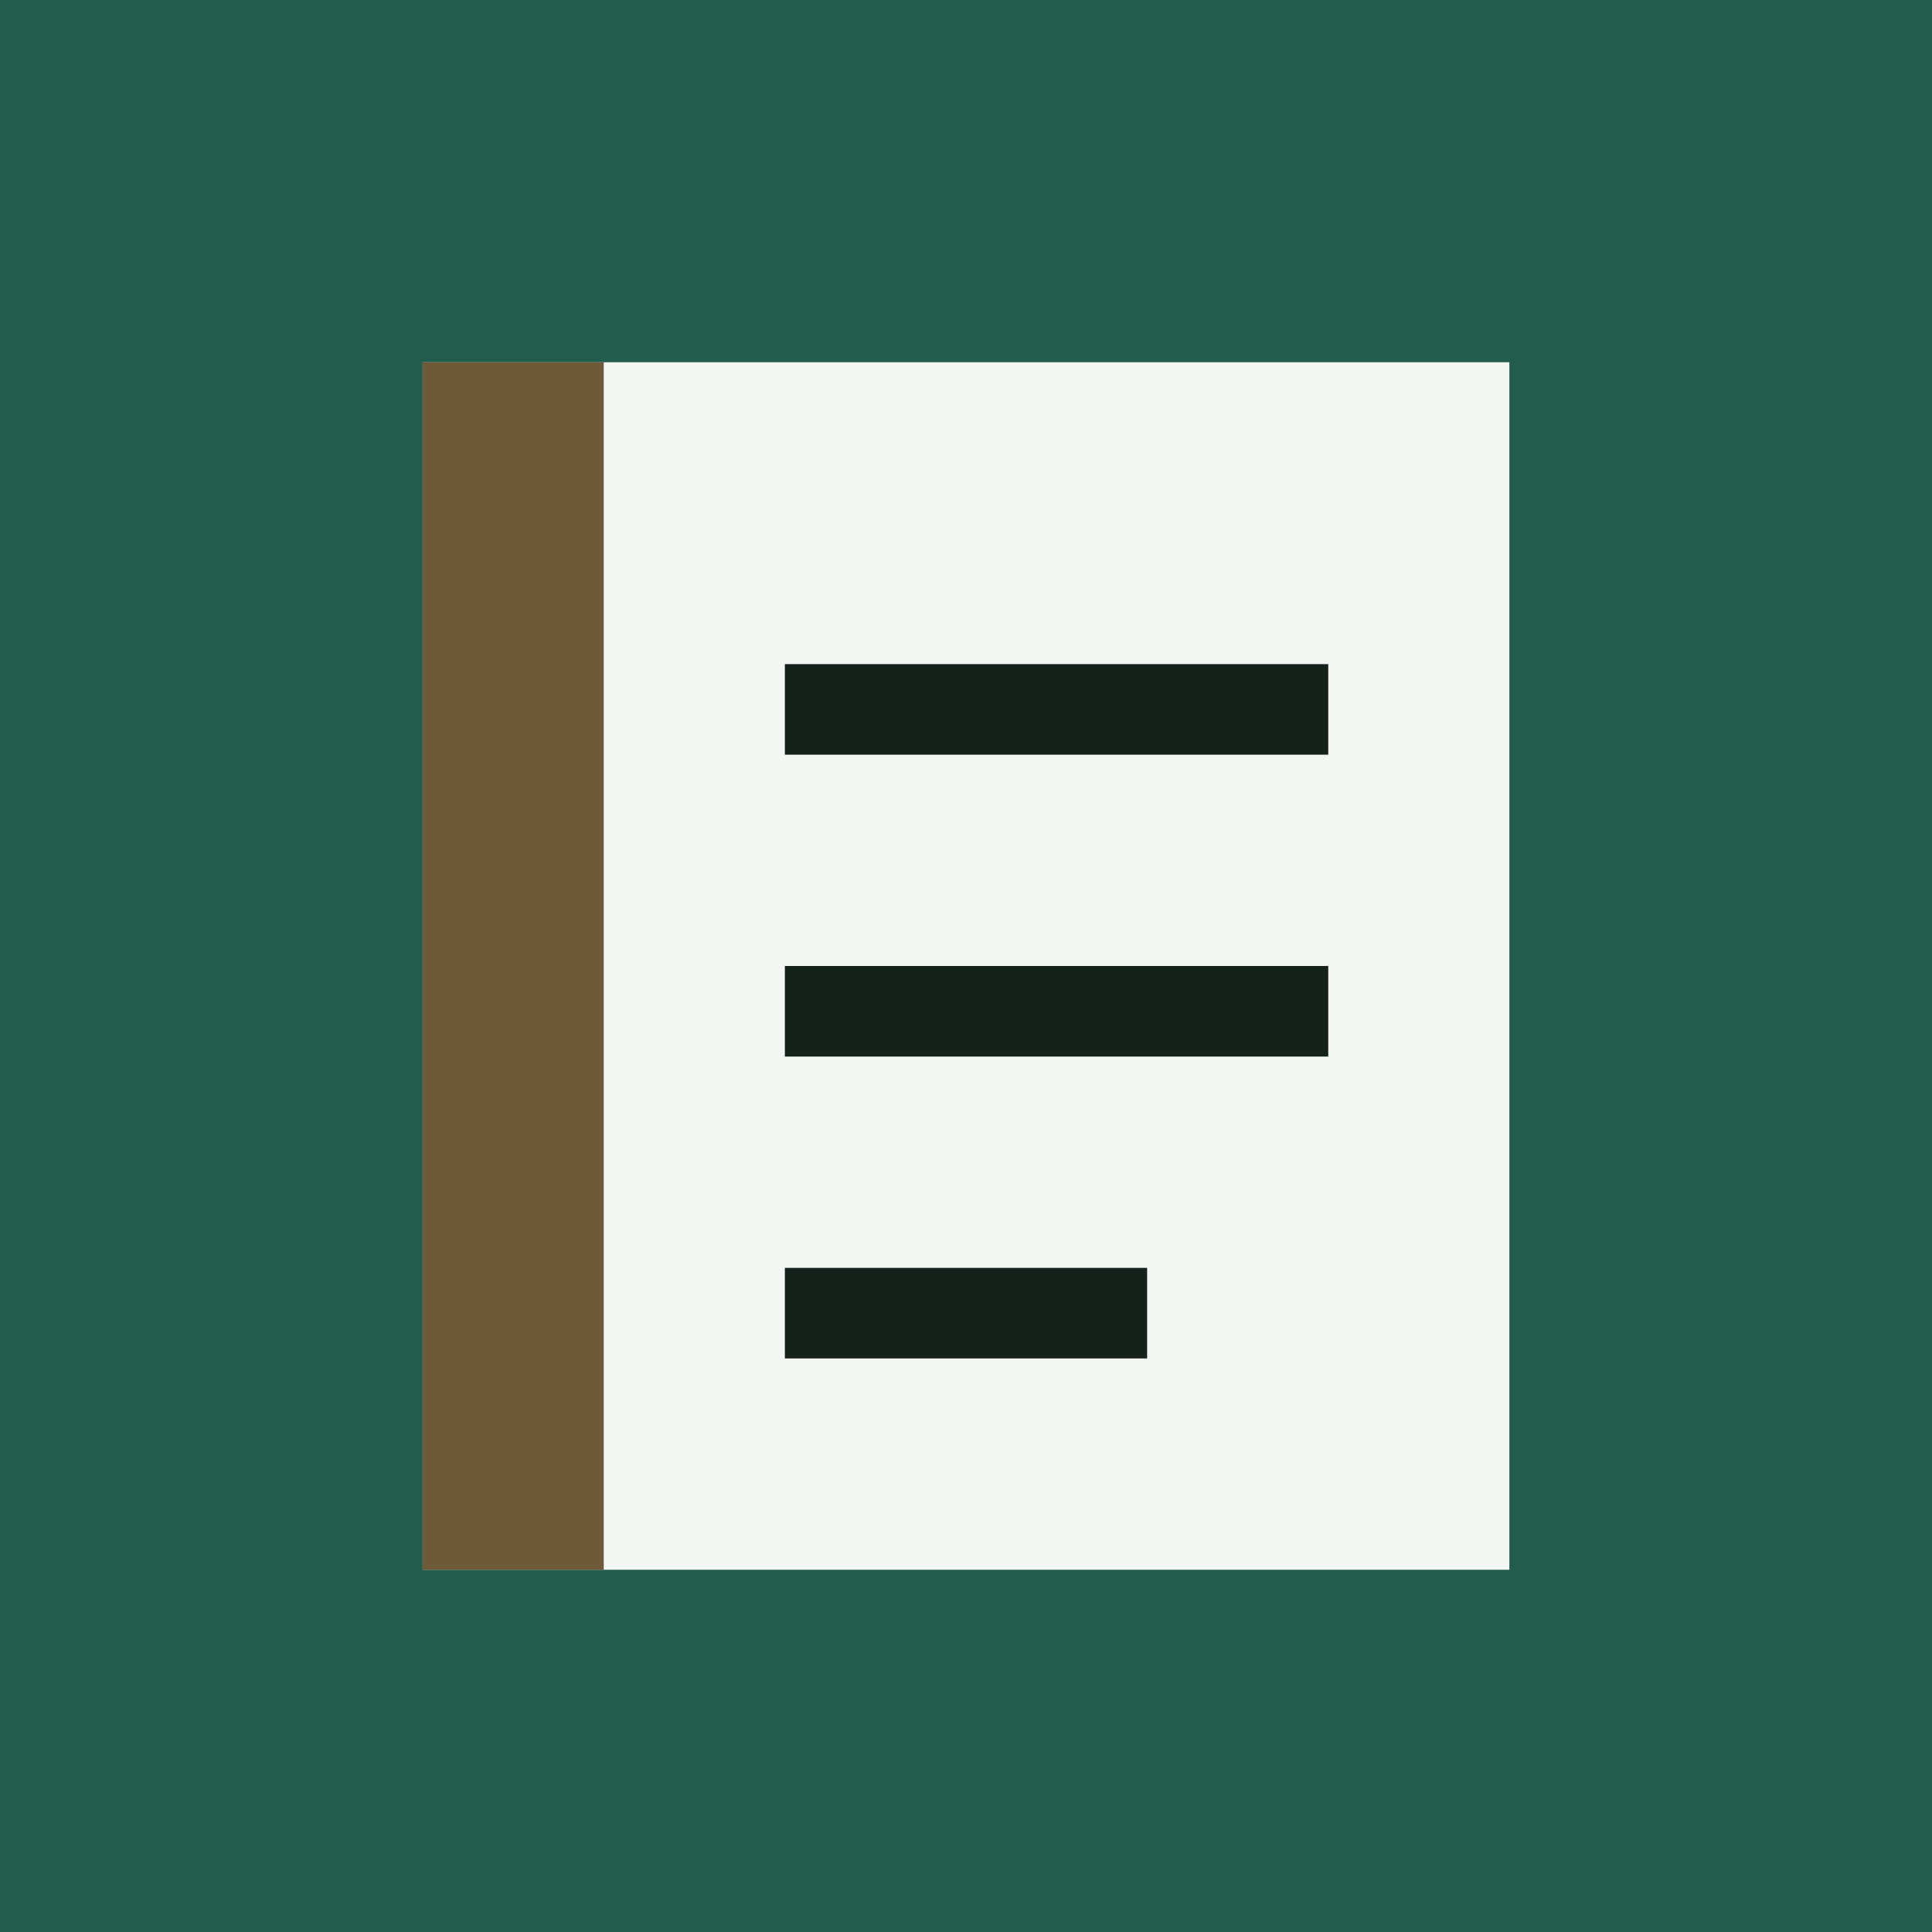
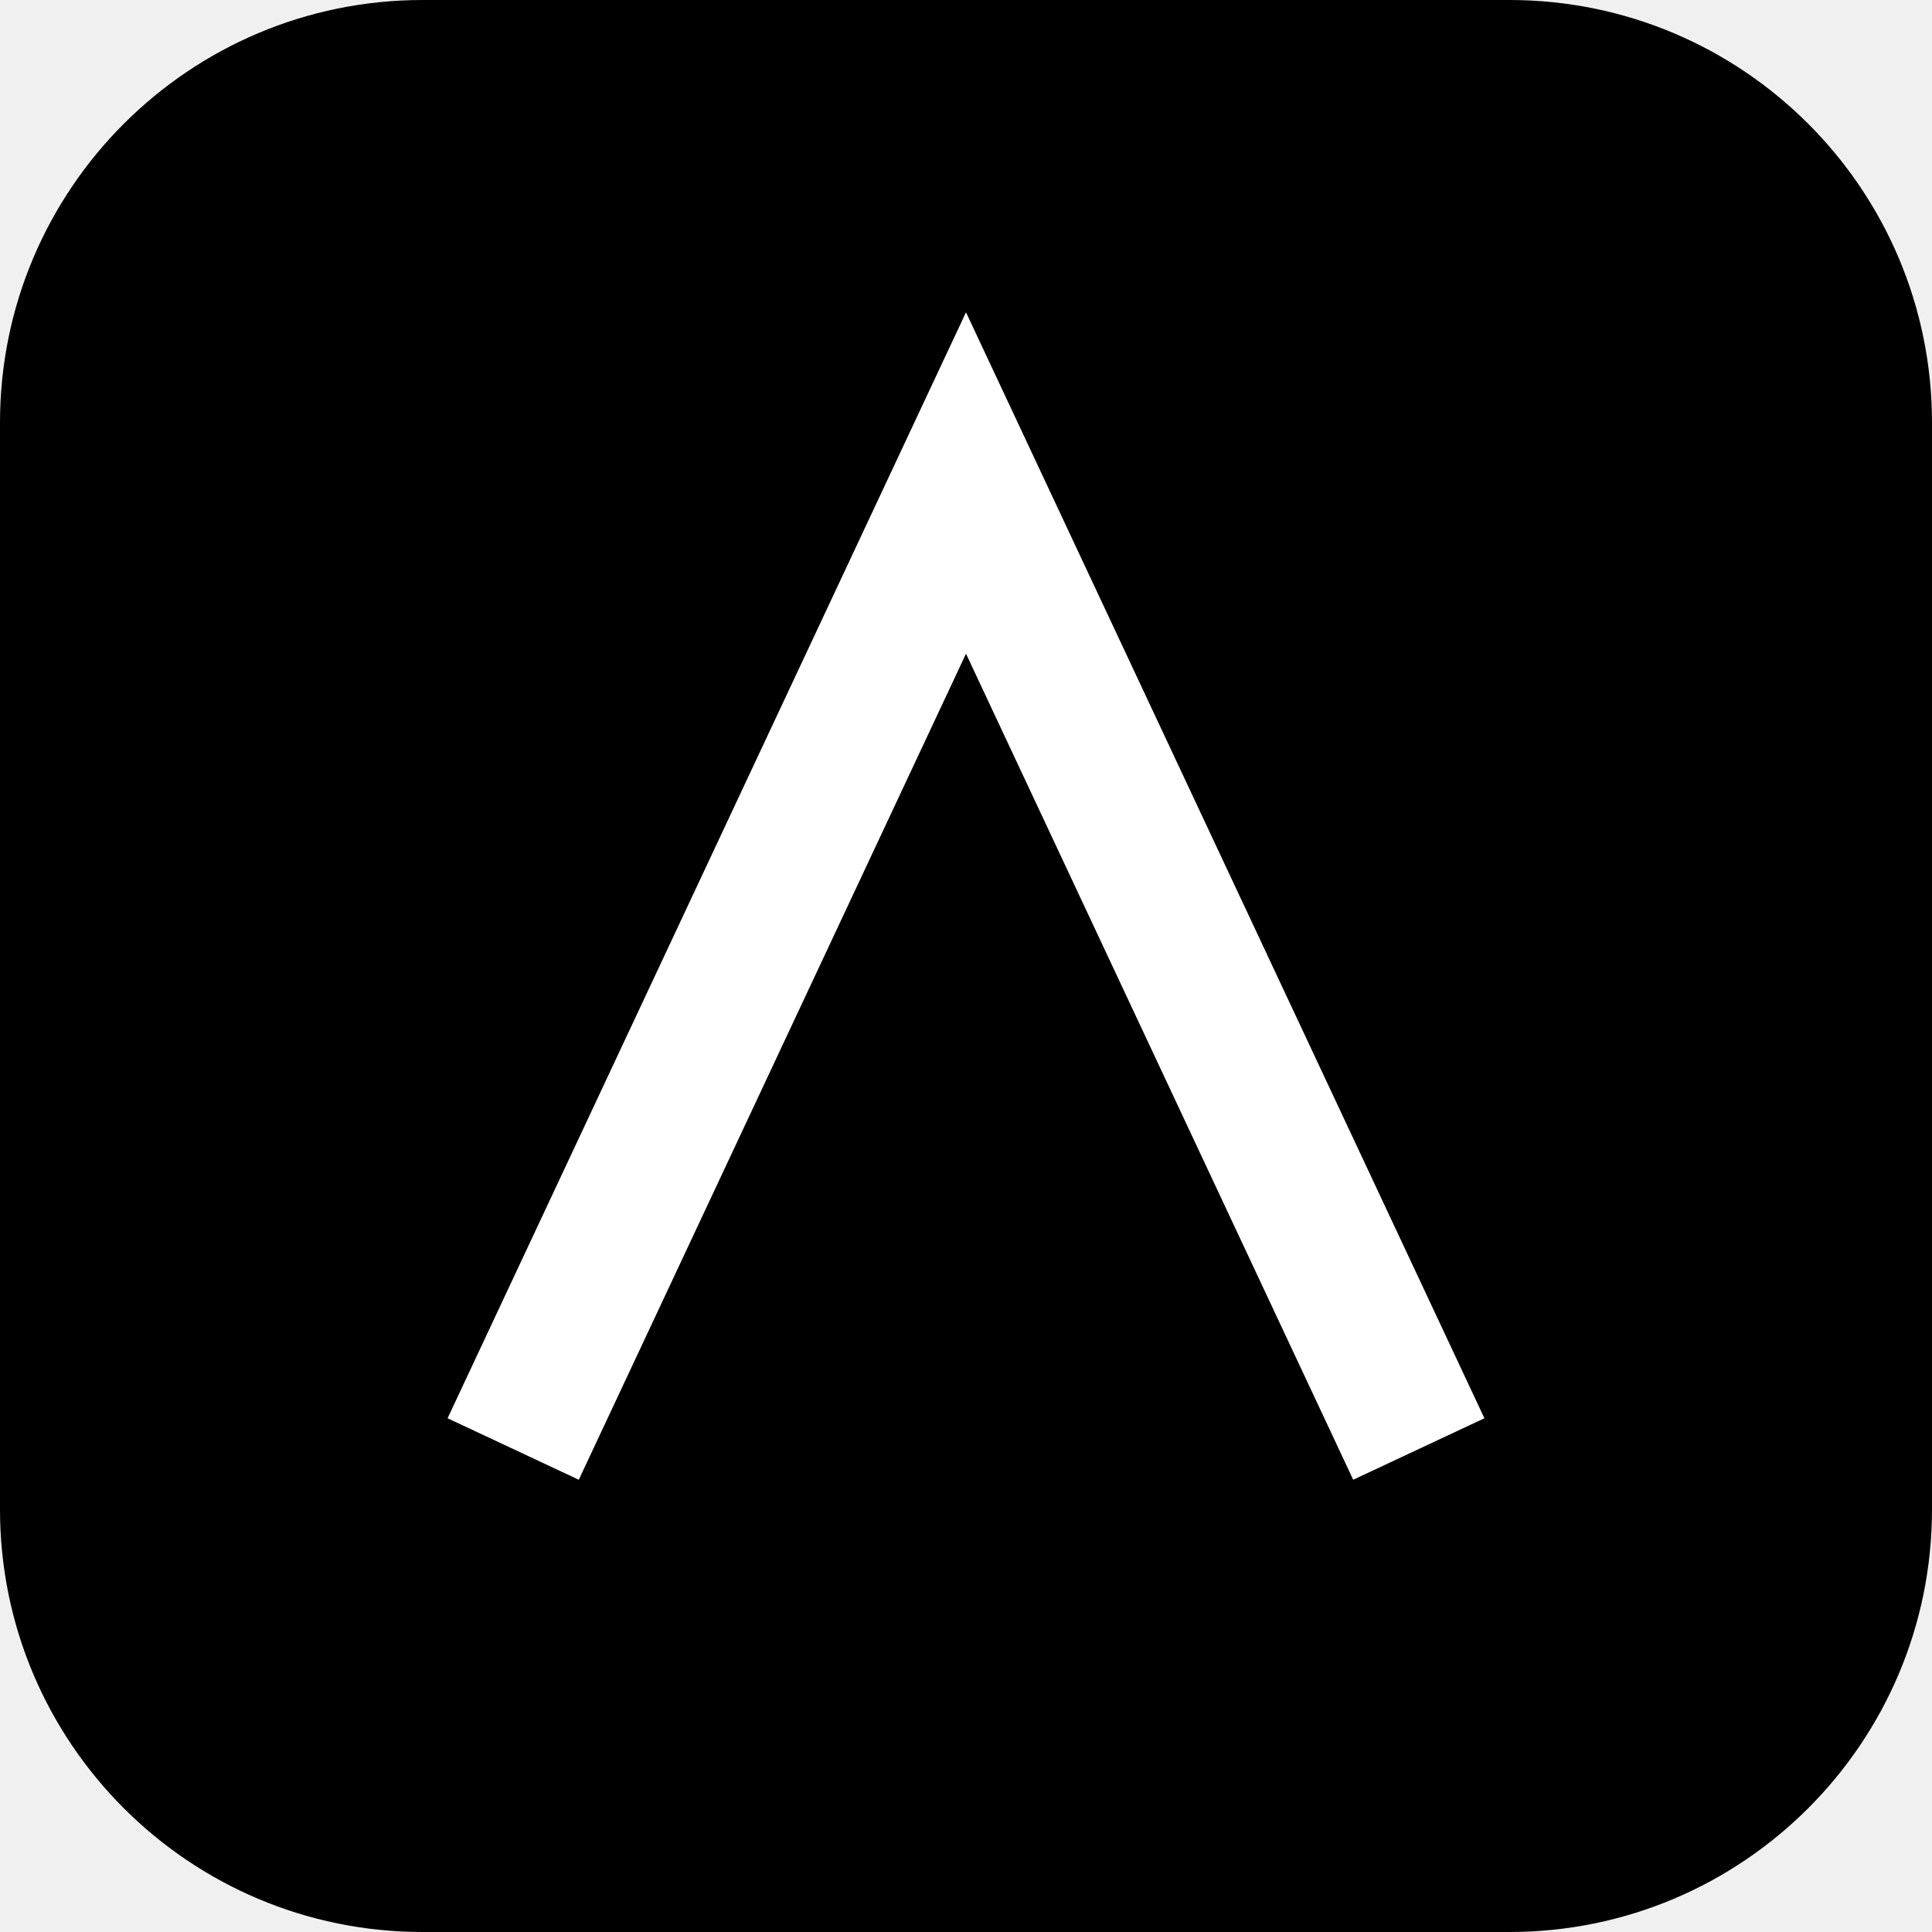
<svg xmlns="http://www.w3.org/2000/svg" viewBox="0 0 32 32">
-   <rect width="32" height="32" fill="#215c4c" />
-   <rect x="7" y="6" width="18" height="20" fill="#f4f6f3" />
-   <rect x="7" y="6" width="3" height="20" fill="#6e5a38" />
-   <rect x="13" y="11" width="9" height="1.5" fill="#15221c" />
-   <rect x="13" y="16" width="9" height="1.5" fill="#15221c" />
-   <rect x="13" y="21" width="6" height="1.5" fill="#15221c" />
+   <rect width="32" height="32" rx="7" fill="#000" />
+   <path d="M8.5 24 L16 8 L23.5 24" fill="none" stroke="#fff" stroke-width="2.4" stroke-linejoin="miter" />
</svg>
